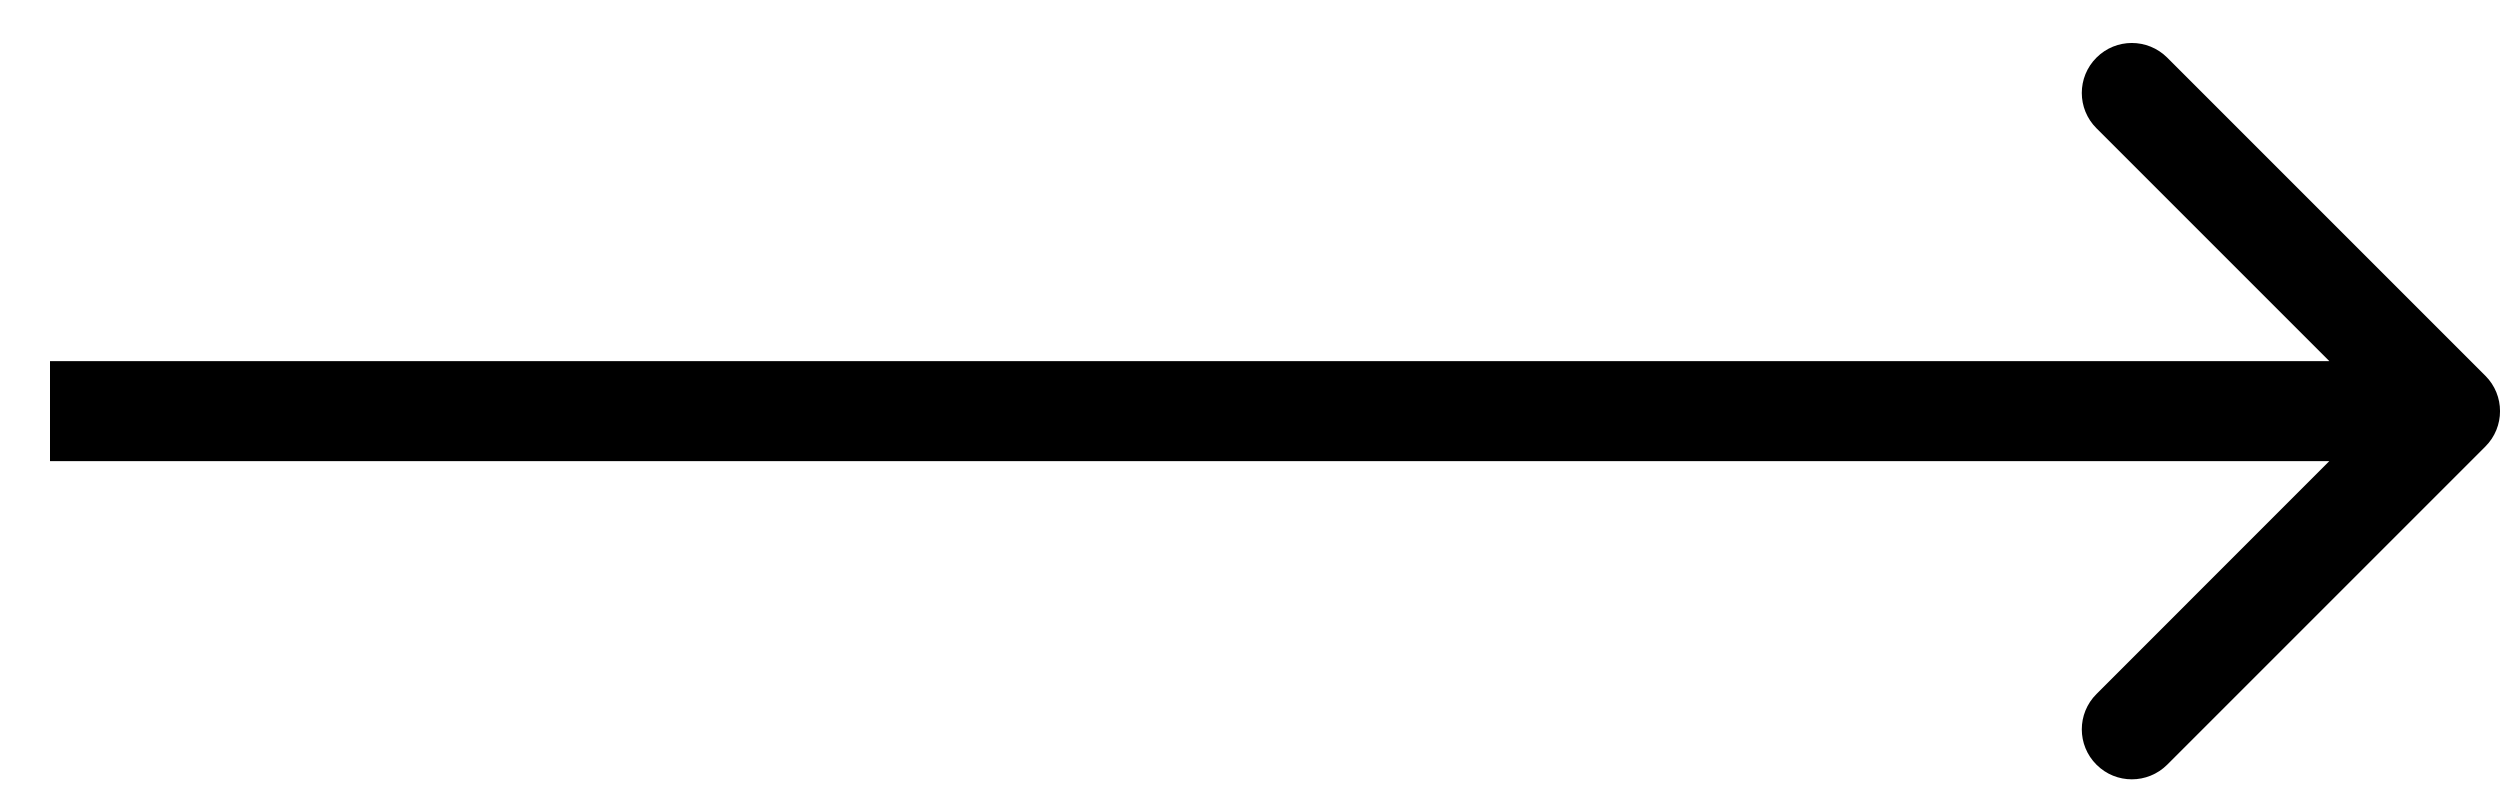
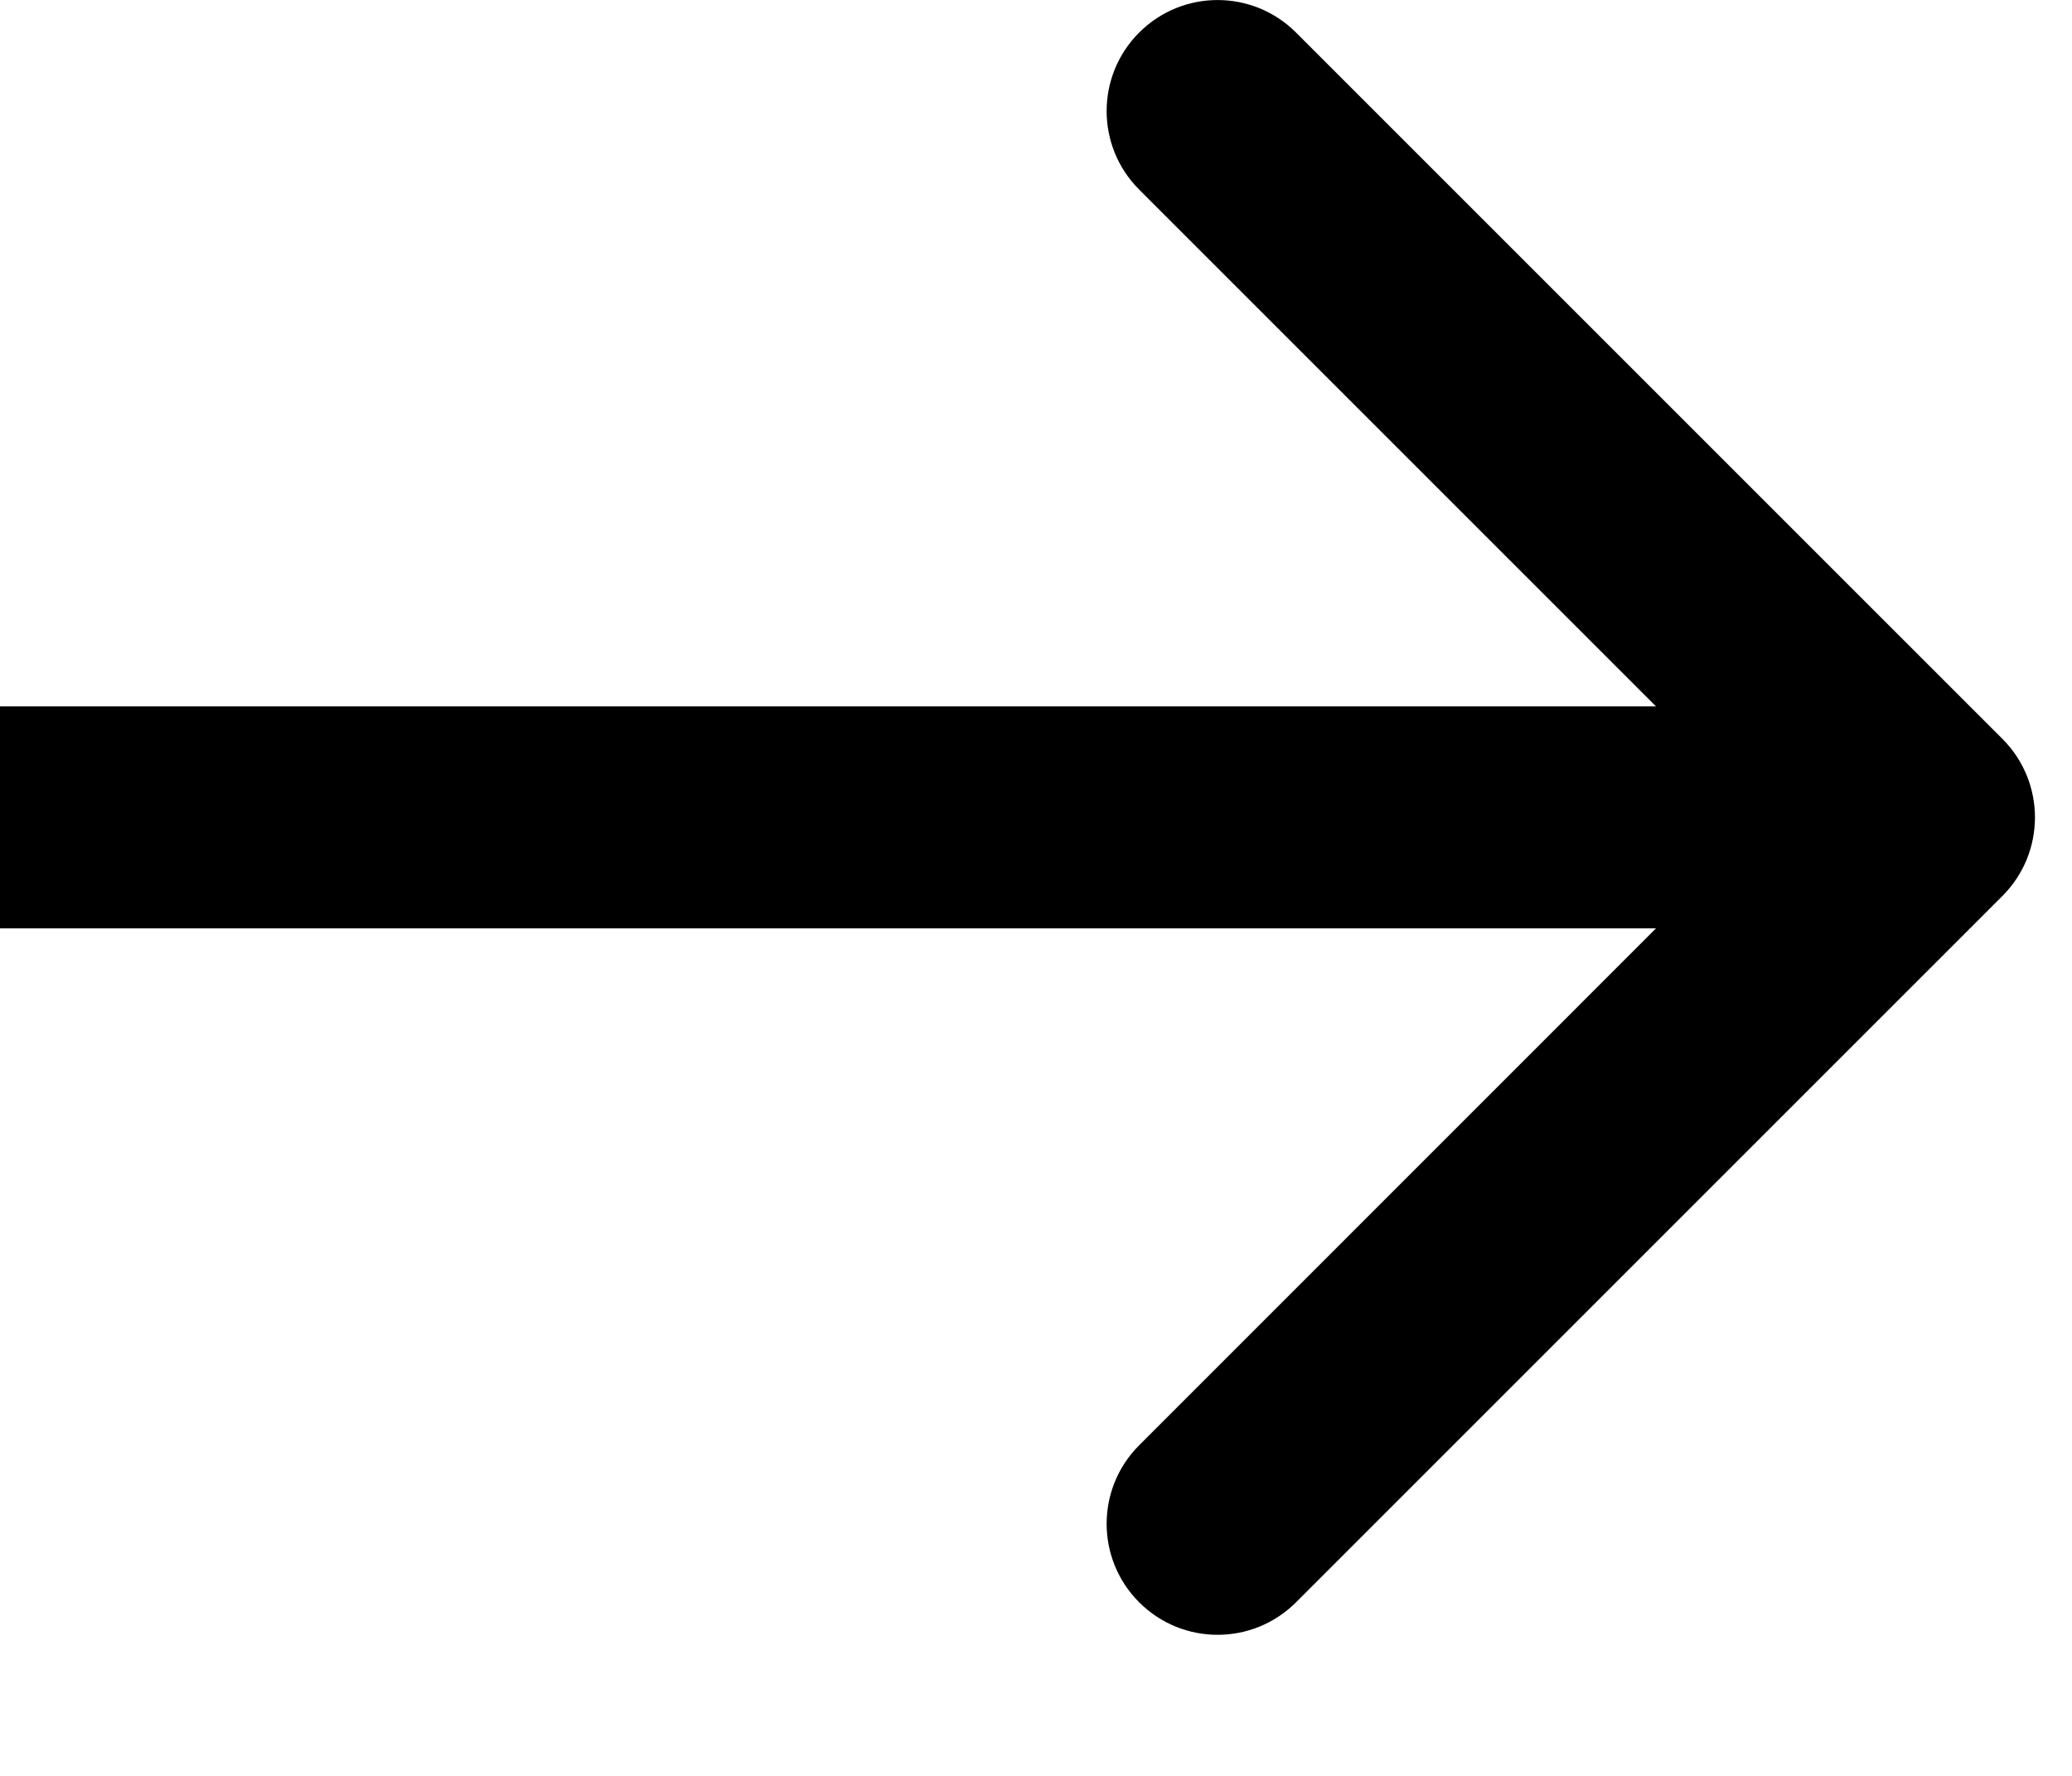
- <svg xmlns="http://www.w3.org/2000/svg" width="25" height="8" viewBox="0 0 25 8" fill="none">
-   <path d="M24.854 4.465C25.049 4.27 25.049 3.953 24.854 3.758L21.672 0.576C21.476 0.381 21.16 0.381 20.965 0.576C20.769 0.771 20.769 1.088 20.965 1.283L23.793 4.111L20.965 6.94C20.769 7.135 20.769 7.452 20.965 7.647C21.16 7.842 21.476 7.842 21.672 7.647L24.854 4.465ZM0.5 4.611H24.5V3.611H0.5V4.611Z" fill="black" />
+ <svg xmlns="http://www.w3.org/2000/svg" width="14" height="12" viewBox="0 0 14 12" fill="none">
+   <path d="M13.53 6.054C13.823 5.761 13.823 5.286 13.53 4.993L8.757 0.22C8.464 -0.073 7.99 -0.073 7.697 0.22C7.404 0.513 7.404 0.988 7.697 1.281L11.939 5.523L7.697 9.766C7.404 10.059 7.404 10.534 7.697 10.827C7.99 11.12 8.464 11.12 8.757 10.827L13.53 6.054ZM0 5.523L0 6.273H8V5.523V4.773H0L0 5.523ZM8 5.523V6.273L13 6.273V5.523V4.773L8 4.773V5.523Z" fill="black" />
</svg>
